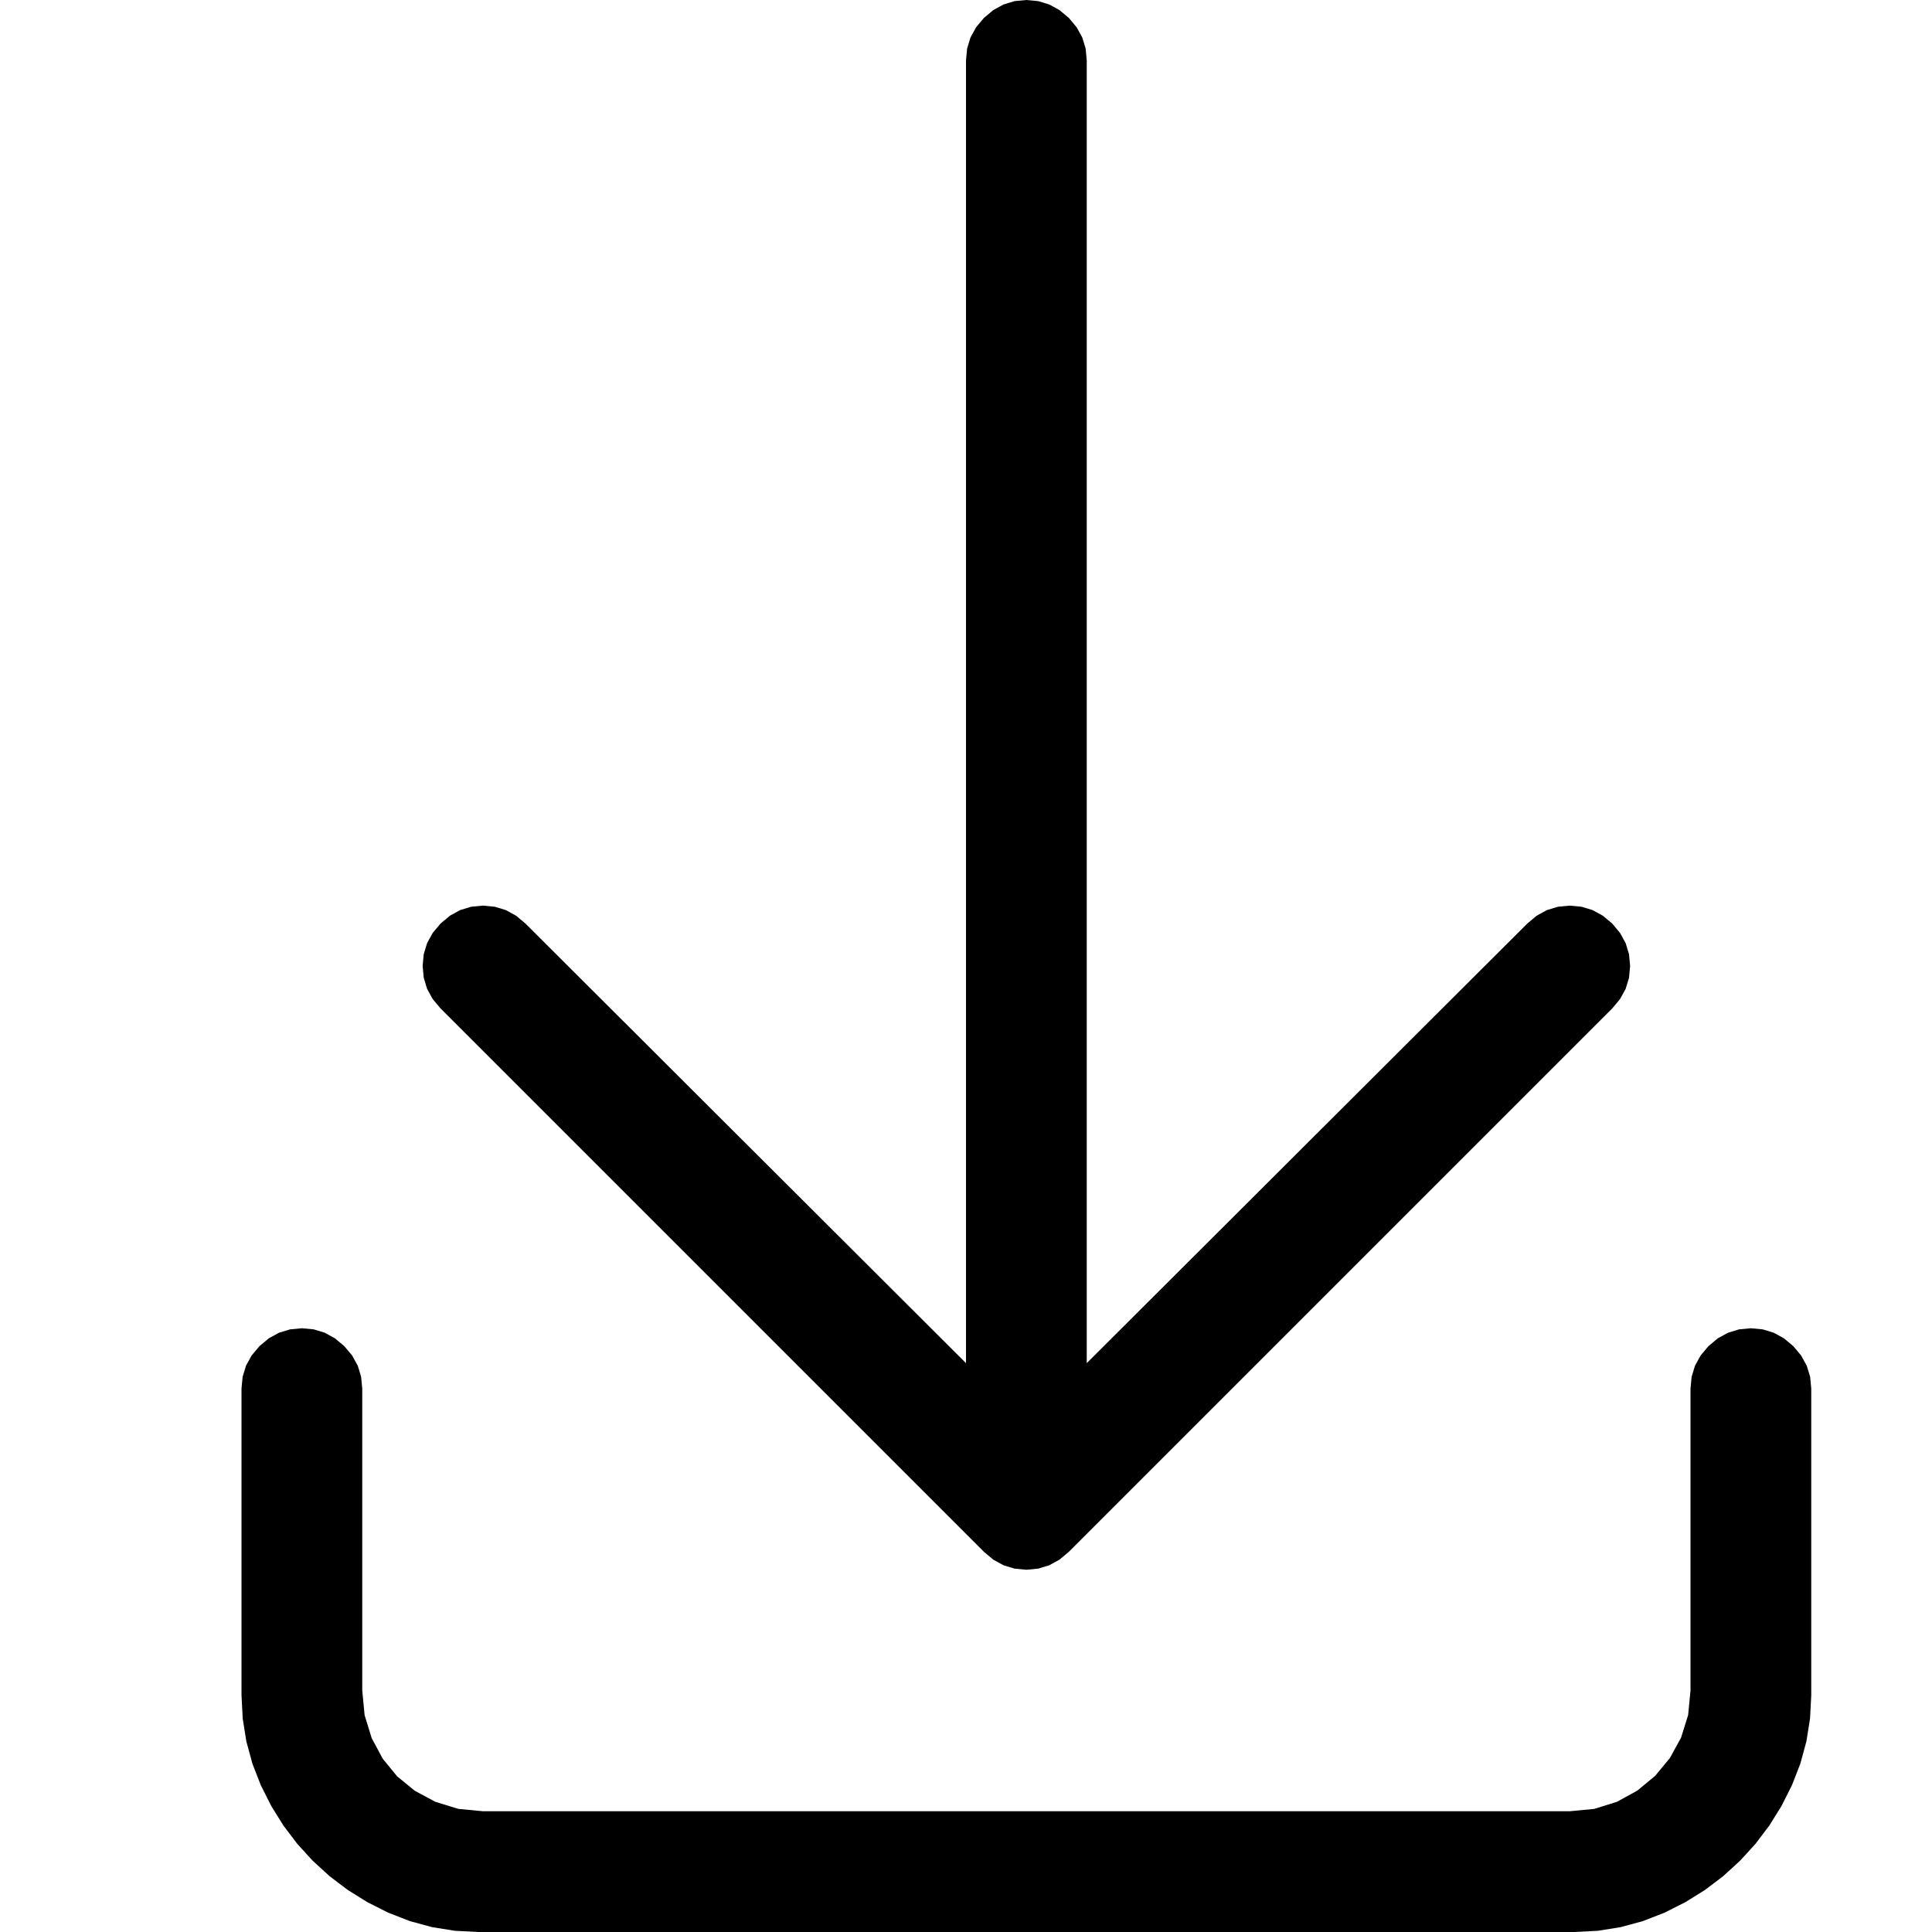
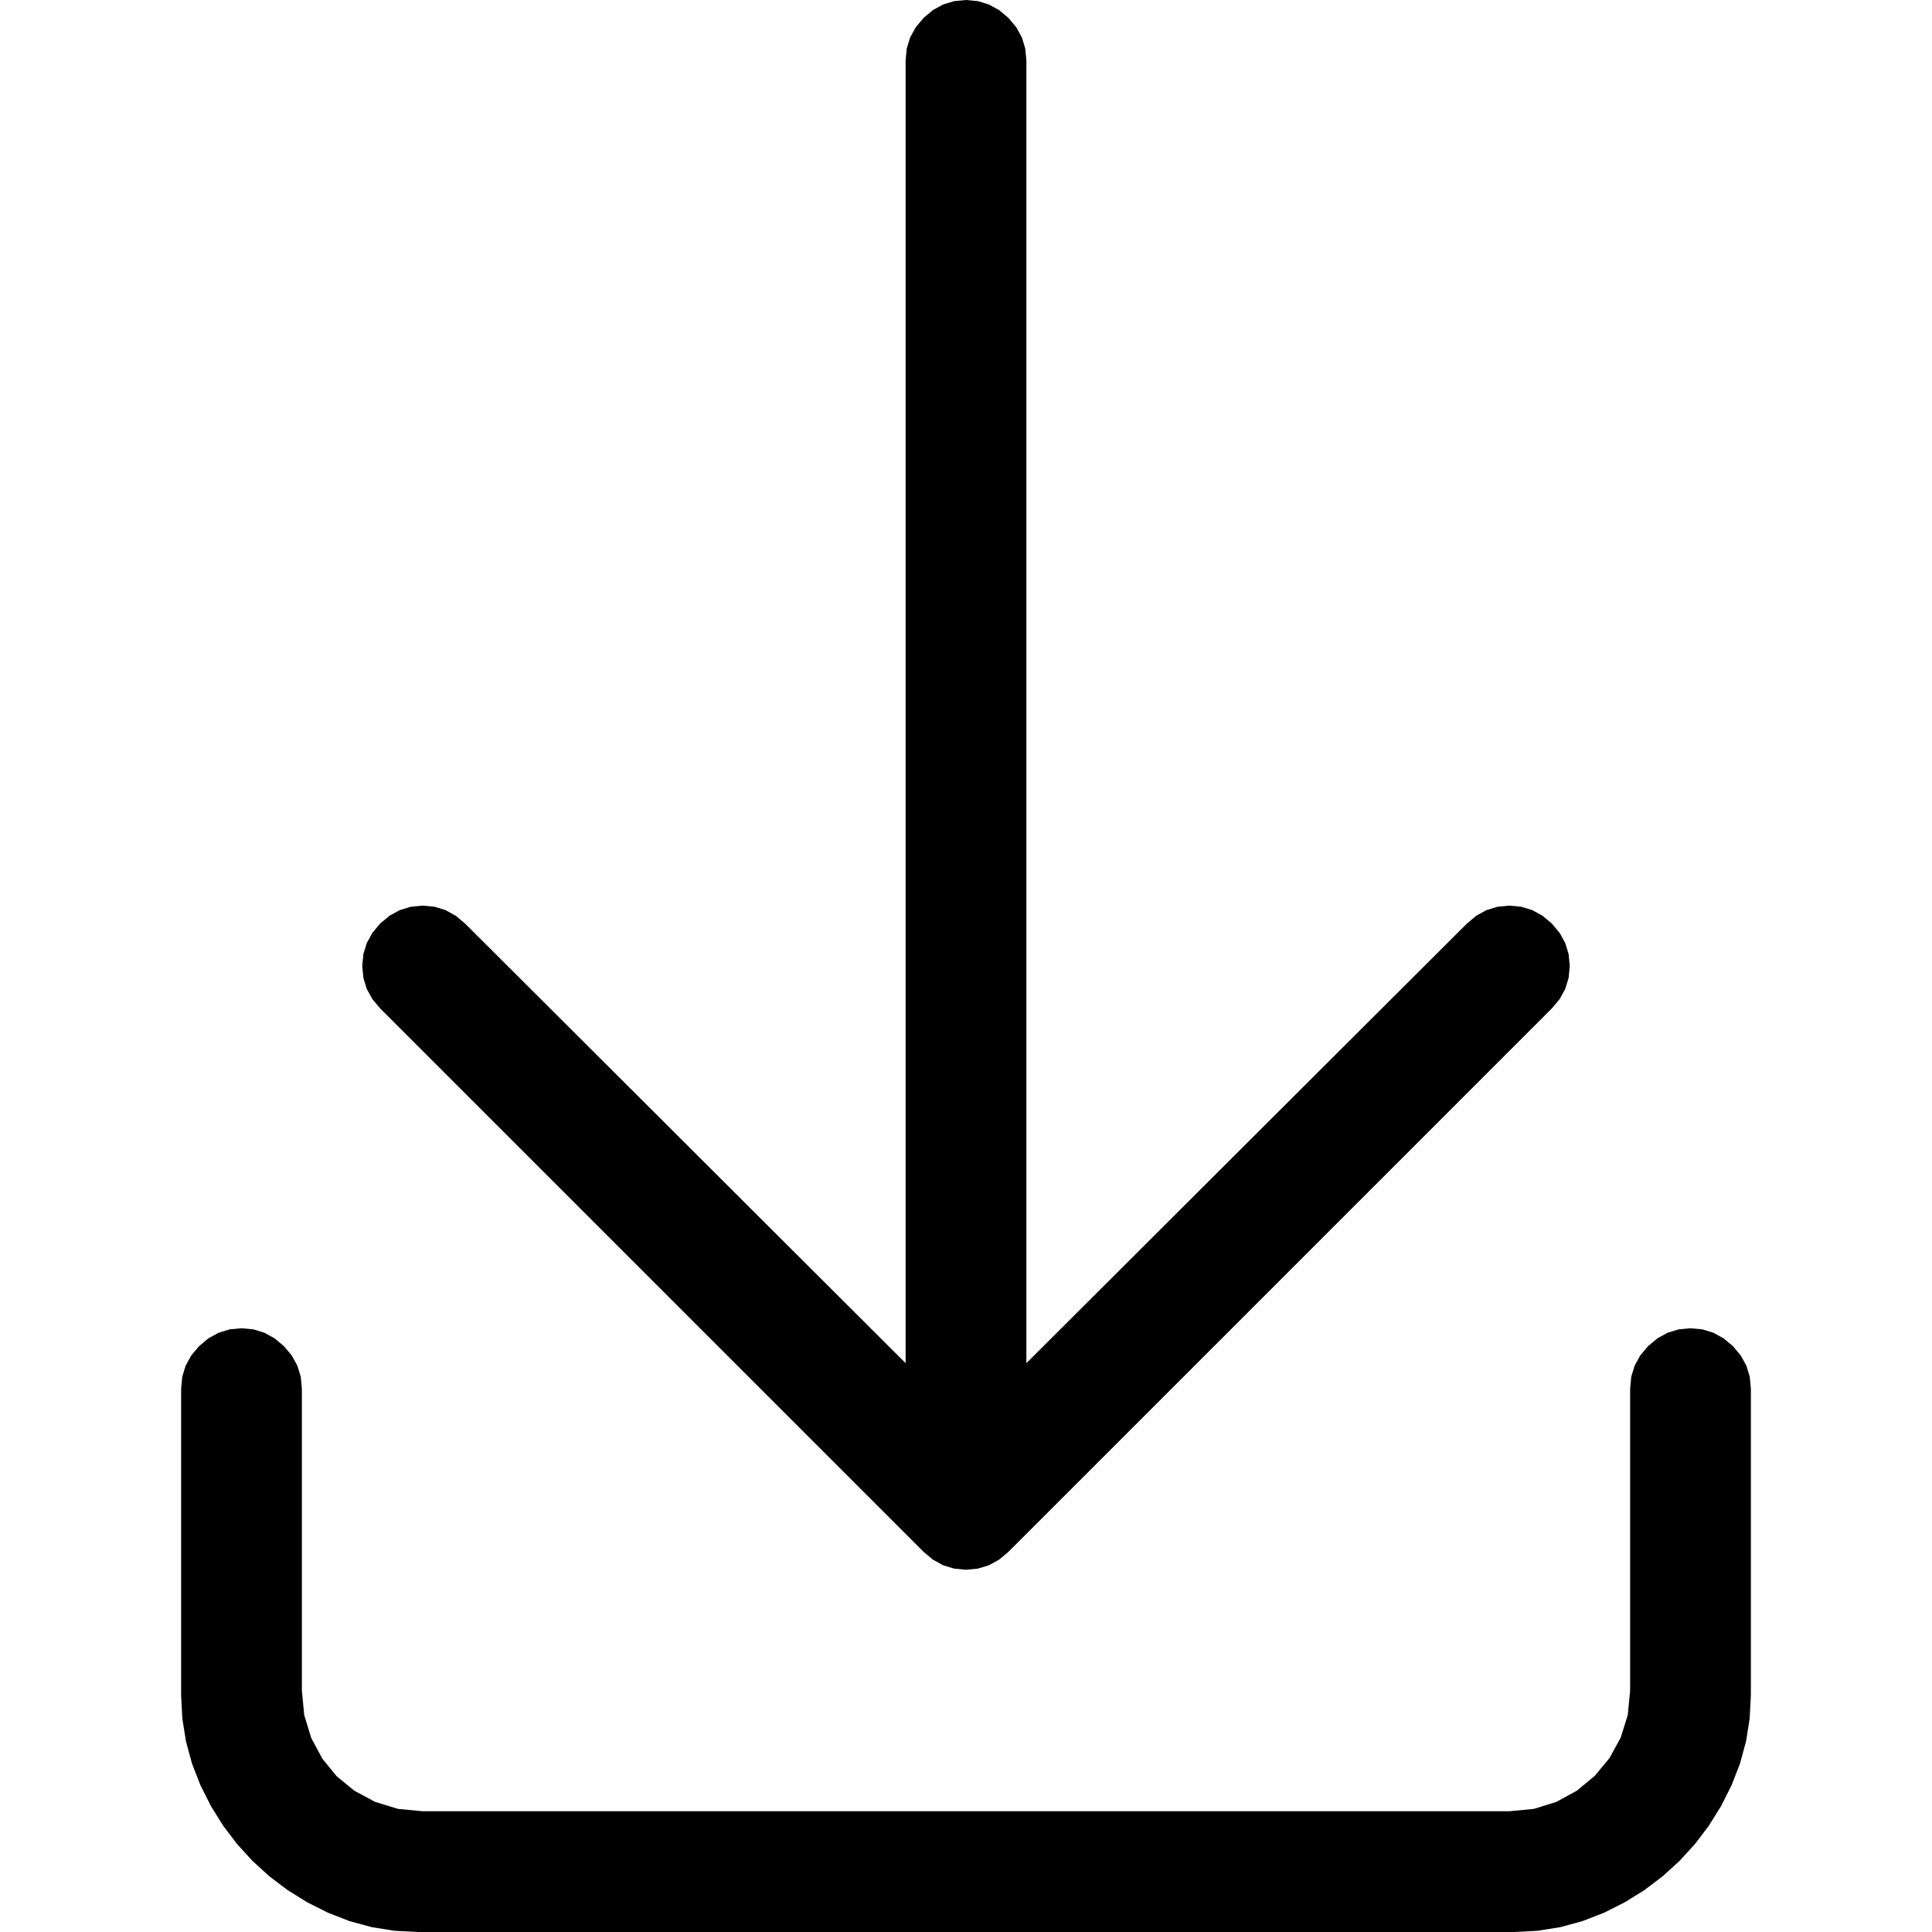
<svg xmlns="http://www.w3.org/2000/svg" height="16" width="16" viewBox="0 0 16 16">
  <g>
-     <path id="path1" transform="rotate(0,8,8) translate(1,0) scale(0.03125,0.03125)  " fill="#000000" d="M48,352L51.141,352.297 54.062,353.188 56.766,354.672 59.25,356.75 61.328,359.234 62.812,361.938 63.703,364.859 64,368 64,448 64.625,454.531 66.5,460.625 69.438,466.094 73.25,470.75 77.906,474.562 83.375,477.5 89.469,479.375 96,480 384,480 390.5,479.375 396.5,477.5 401.906,474.531 406.625,470.625 410.531,465.906 413.5,460.5 415.375,454.5 416,448 416,368 416.297,364.859 417.188,361.938 418.672,359.234 420.75,356.75 423.234,354.672 425.938,353.188 428.859,352.297 432,352 435.141,352.297 438.062,353.188 440.766,354.672 443.25,356.75 445.328,359.234 446.812,361.938 447.703,364.859 448,368 448,449.25 447.68,455.43 446.719,461.469 445.117,467.367 442.875,473.125 440.094,478.641 436.875,483.812 433.219,488.641 429.125,493.125 424.641,497.219 419.812,500.875 414.641,504.094 409.125,506.875 403.367,509.117 397.469,510.719 391.43,511.68 385.25,512 94.75,512 88.57,511.68 82.531,510.719 76.633,509.117 70.875,506.875 65.359,504.094 60.188,500.875 55.359,497.219 50.875,493.125 46.781,488.641 43.125,483.812 39.906,478.641 37.125,473.125 34.883,467.367 33.281,461.469 32.32,455.43 32,449.25 32,368 32.297,364.859 33.188,361.938 34.672,359.234 36.75,356.75 39.234,354.672 41.938,353.188 44.859,352.297 48,352z M240,0L243.141,0.297 246.062,1.188 248.766,2.672 251.25,4.75 253.328,7.234 254.812,9.938 255.703,12.859 256,16 256,361.25 372.75,244.75 375.234,242.672 377.938,241.188 380.859,240.297 384,240 387.141,240.297 390.062,241.188 392.766,242.672 395.25,244.75 397.328,247.234 398.812,249.938 399.703,252.859 400,256 399.703,259.141 398.812,262.062 397.328,264.766 395.25,267.25 251.25,411.25 248.766,413.328 246.062,414.812 243.141,415.703 240,416 236.859,415.703 233.938,414.812 231.234,413.328 228.75,411.25 84.75,267.25 82.672,264.766 81.188,262.062 80.297,259.141 80,256 80.297,252.859 81.188,249.938 82.672,247.234 84.75,244.75 87.234,242.672 89.938,241.188 92.859,240.297 96,240 99.141,240.297 102.062,241.188 104.766,242.672 107.25,244.75 224,361.25 224,16 224.297,12.859 225.188,9.938 226.672,7.234 228.75,4.75 231.234,2.672 233.938,1.188 236.859,0.297 240,0z" />
+     <path id="path1" transform="rotate(0,8,8) translate(0.5,0) scale(0.03125,0.03125)  " fill="#000000" d="M48,352L51.141,352.297 54.062,353.188 56.766,354.672 59.25,356.75 61.328,359.234 62.812,361.938 63.703,364.859 64,368 64,448 64.625,454.531 66.5,460.625 69.438,466.094 73.25,470.75 77.906,474.562 83.375,477.5 89.469,479.375 96,480 384,480 390.5,479.375 396.5,477.5 401.906,474.531 406.625,470.625 410.531,465.906 413.5,460.5 415.375,454.5 416,448 416,368 416.297,364.859 417.188,361.938 418.672,359.234 420.75,356.75 423.234,354.672 425.938,353.188 428.859,352.297 432,352 435.141,352.297 438.062,353.188 440.766,354.672 443.25,356.75 445.328,359.234 446.812,361.938 447.703,364.859 448,368 448,449.25 447.68,455.43 446.719,461.469 445.117,467.367 442.875,473.125 440.094,478.641 436.875,483.812 433.219,488.641 429.125,493.125 424.641,497.219 419.812,500.875 414.641,504.094 409.125,506.875 403.367,509.117 397.469,510.719 391.43,511.68 385.25,512 94.75,512 88.57,511.68 82.531,510.719 76.633,509.117 70.875,506.875 65.359,504.094 60.188,500.875 55.359,497.219 50.875,493.125 46.781,488.641 43.125,483.812 39.906,478.641 37.125,473.125 34.883,467.367 33.281,461.469 32.32,455.43 32,449.25 32,368 32.297,364.859 33.188,361.938 34.672,359.234 36.75,356.75 39.234,354.672 41.938,353.188 44.859,352.297 48,352z M240,0L243.141,0.297 246.062,1.188 248.766,2.672 251.25,4.75 253.328,7.234 254.812,9.938 255.703,12.859 256,16 256,361.25 372.75,244.75 375.234,242.672 377.938,241.188 380.859,240.297 384,240 387.141,240.297 390.062,241.188 392.766,242.672 395.25,244.75 397.328,247.234 398.812,249.938 399.703,252.859 400,256 399.703,259.141 398.812,262.062 397.328,264.766 395.25,267.25 251.25,411.25 248.766,413.328 246.062,414.812 243.141,415.703 240,416 236.859,415.703 233.938,414.812 231.234,413.328 228.75,411.25 84.75,267.25 82.672,264.766 81.188,262.062 80.297,259.141 80,256 80.297,252.859 81.188,249.938 82.672,247.234 84.75,244.75 87.234,242.672 89.938,241.188 92.859,240.297 96,240 99.141,240.297 102.062,241.188 104.766,242.672 107.25,244.75 224,361.25 224,16 224.297,12.859 225.188,9.938 226.672,7.234 228.75,4.75 231.234,2.672 233.938,1.188 236.859,0.297 240,0z" />
  </g>
</svg>
